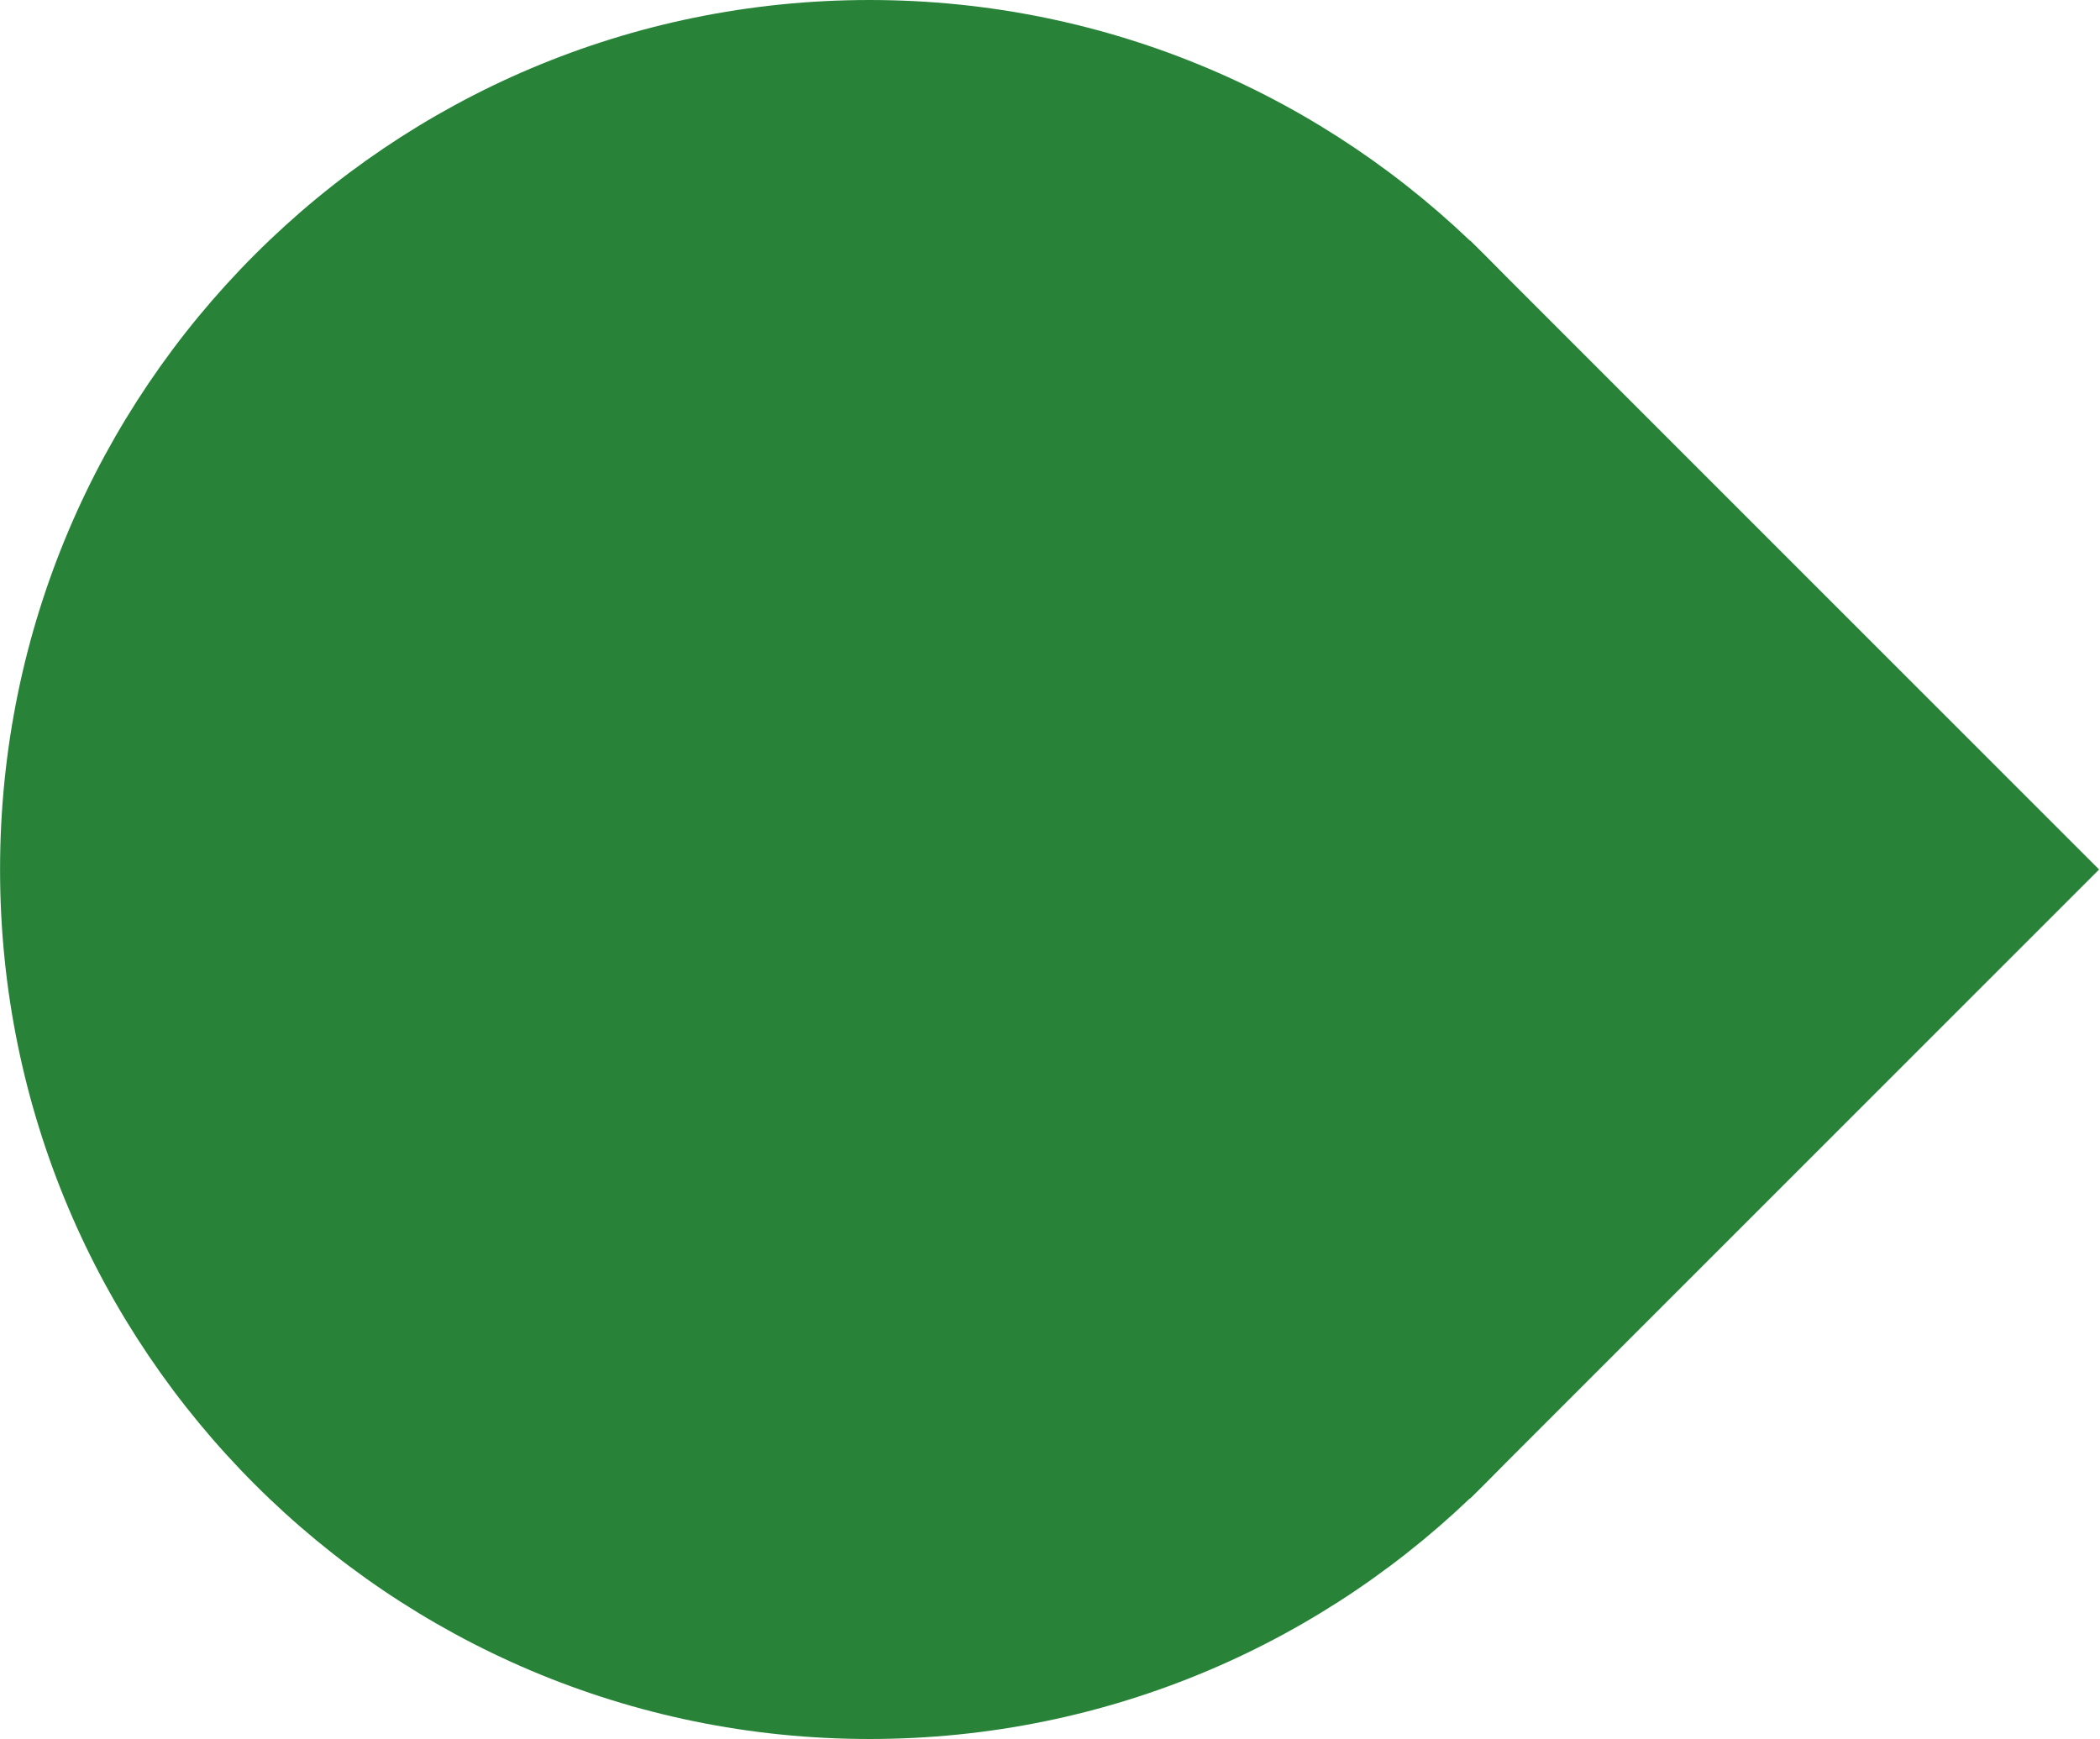
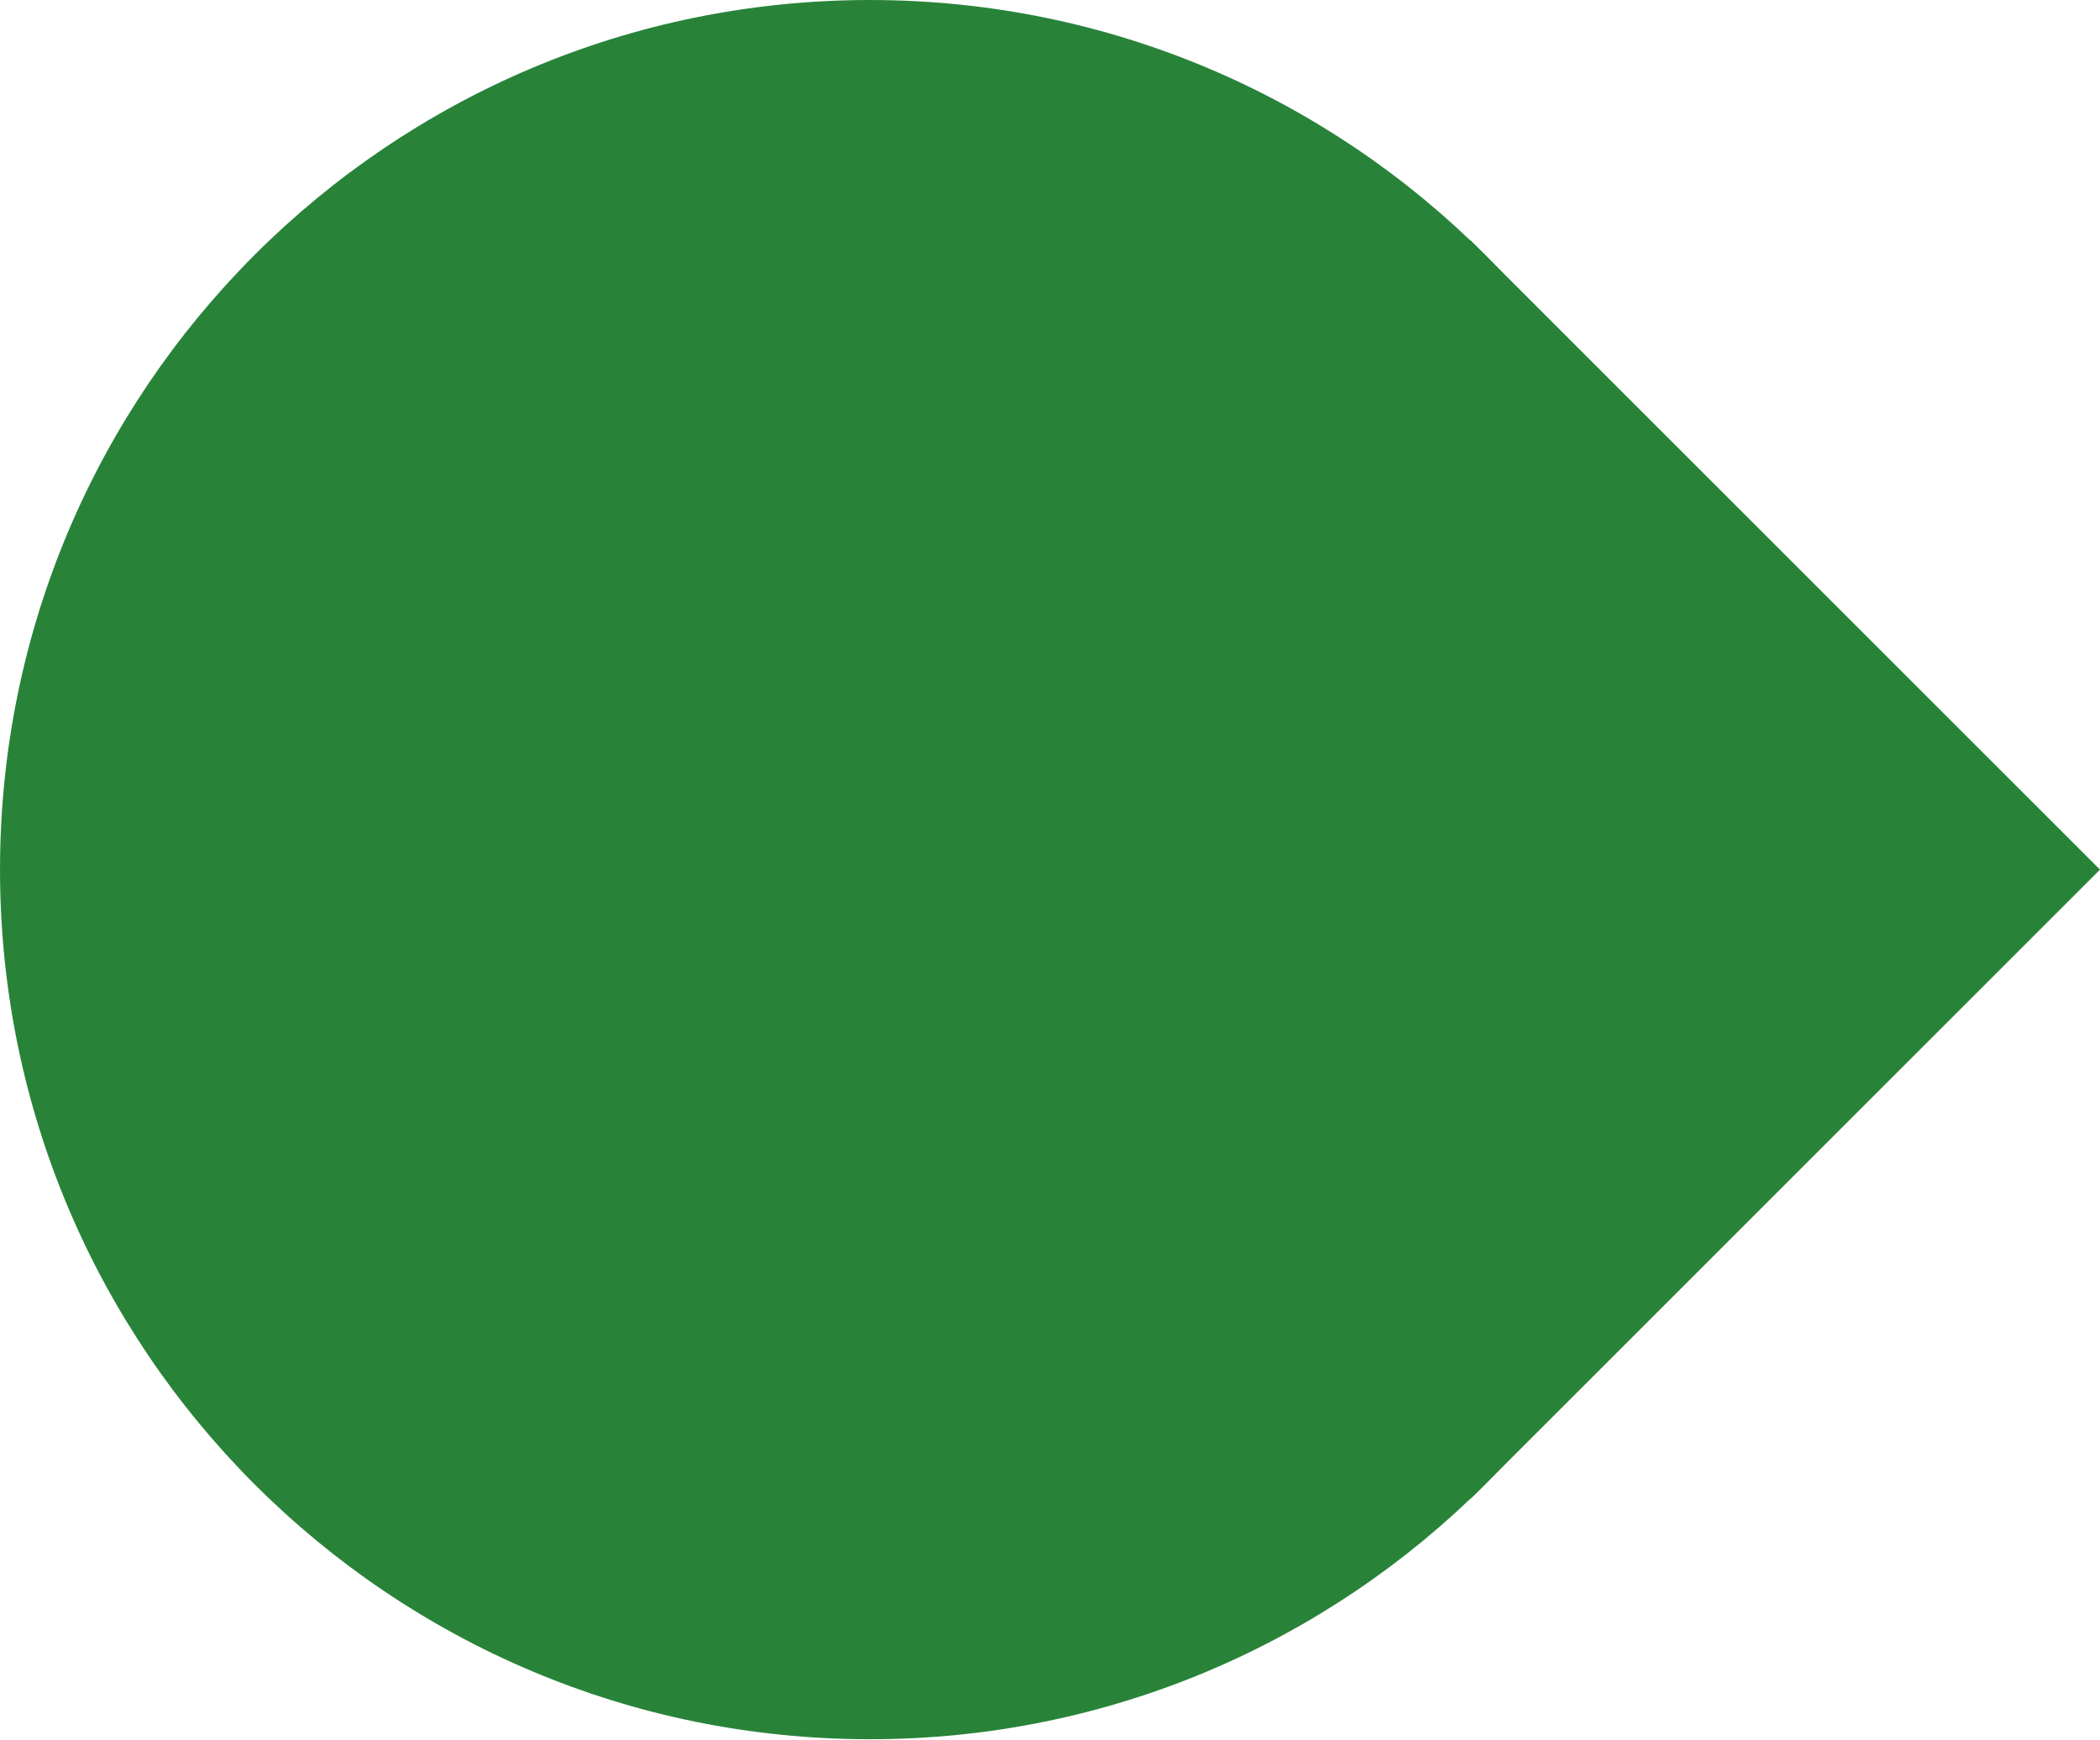
- <svg xmlns="http://www.w3.org/2000/svg" version="1.1" id="svg6707" viewBox="0 0 67.623 56.021" height="15.81mm" width="19.085mm">
-   <defs id="defs6709" />
-   <g transform="translate(-1818.837,-1346)" id="layer1">
-     <g transform="matrix(0.7002609,0,0,0.7002609,1815.556,927.4703)" id="g6158" style="display:inline;fill:#288339;fill-opacity:1">
-       <path id="rect6156" transform="translate(-5.314434,-22.32339)" d="m 77.623,631.055 0,57.891 L 106.568,660 77.623,631.055 Z" style="fill:#288339;fill-opacity:1;stroke:none;stroke-width:6;stroke-linecap:round;stroke-linejoin:round;stroke-miterlimit:4;stroke-dasharray:none;stroke-dashoffset:5.6;stroke-opacity:1" />
+ <svg xmlns="http://www.w3.org/2000/svg" id="svg6707" width="72.131" height="59.756" version="1.1" viewBox="0 0 67.623 56.021">
+   <g id="layer1" transform="translate(-1818.837,-1346)">
+     <g id="g6158" transform="matrix(0.7002609,0,0,0.7002609,1815.556,927.4703)" style="display:inline;fill:#288339;fill-opacity:1">
+       <path id="rect6156" d="m 77.623,631.055 0,57.891 L 106.568,660 77.623,631.055 Z" transform="translate(-5.314434,-22.32339)" style="fill:#288339;fill-opacity:1;stroke:none;stroke-width:6;stroke-linecap:round;stroke-linejoin:round;stroke-miterlimit:4;stroke-dasharray:none;stroke-dashoffset:5.6;stroke-opacity:1" />
      <ellipse style="fill:#288339;fill-opacity:1;stroke:none;stroke-width:6;stroke-linecap:round;stroke-linejoin:round;stroke-miterlimit:4;stroke-dasharray:none;stroke-dashoffset:5.6;stroke-opacity:1" id="path6152" cx="44.686" cy="637.677" rx="40" ry="40" />
    </g>
  </g>
</svg>
